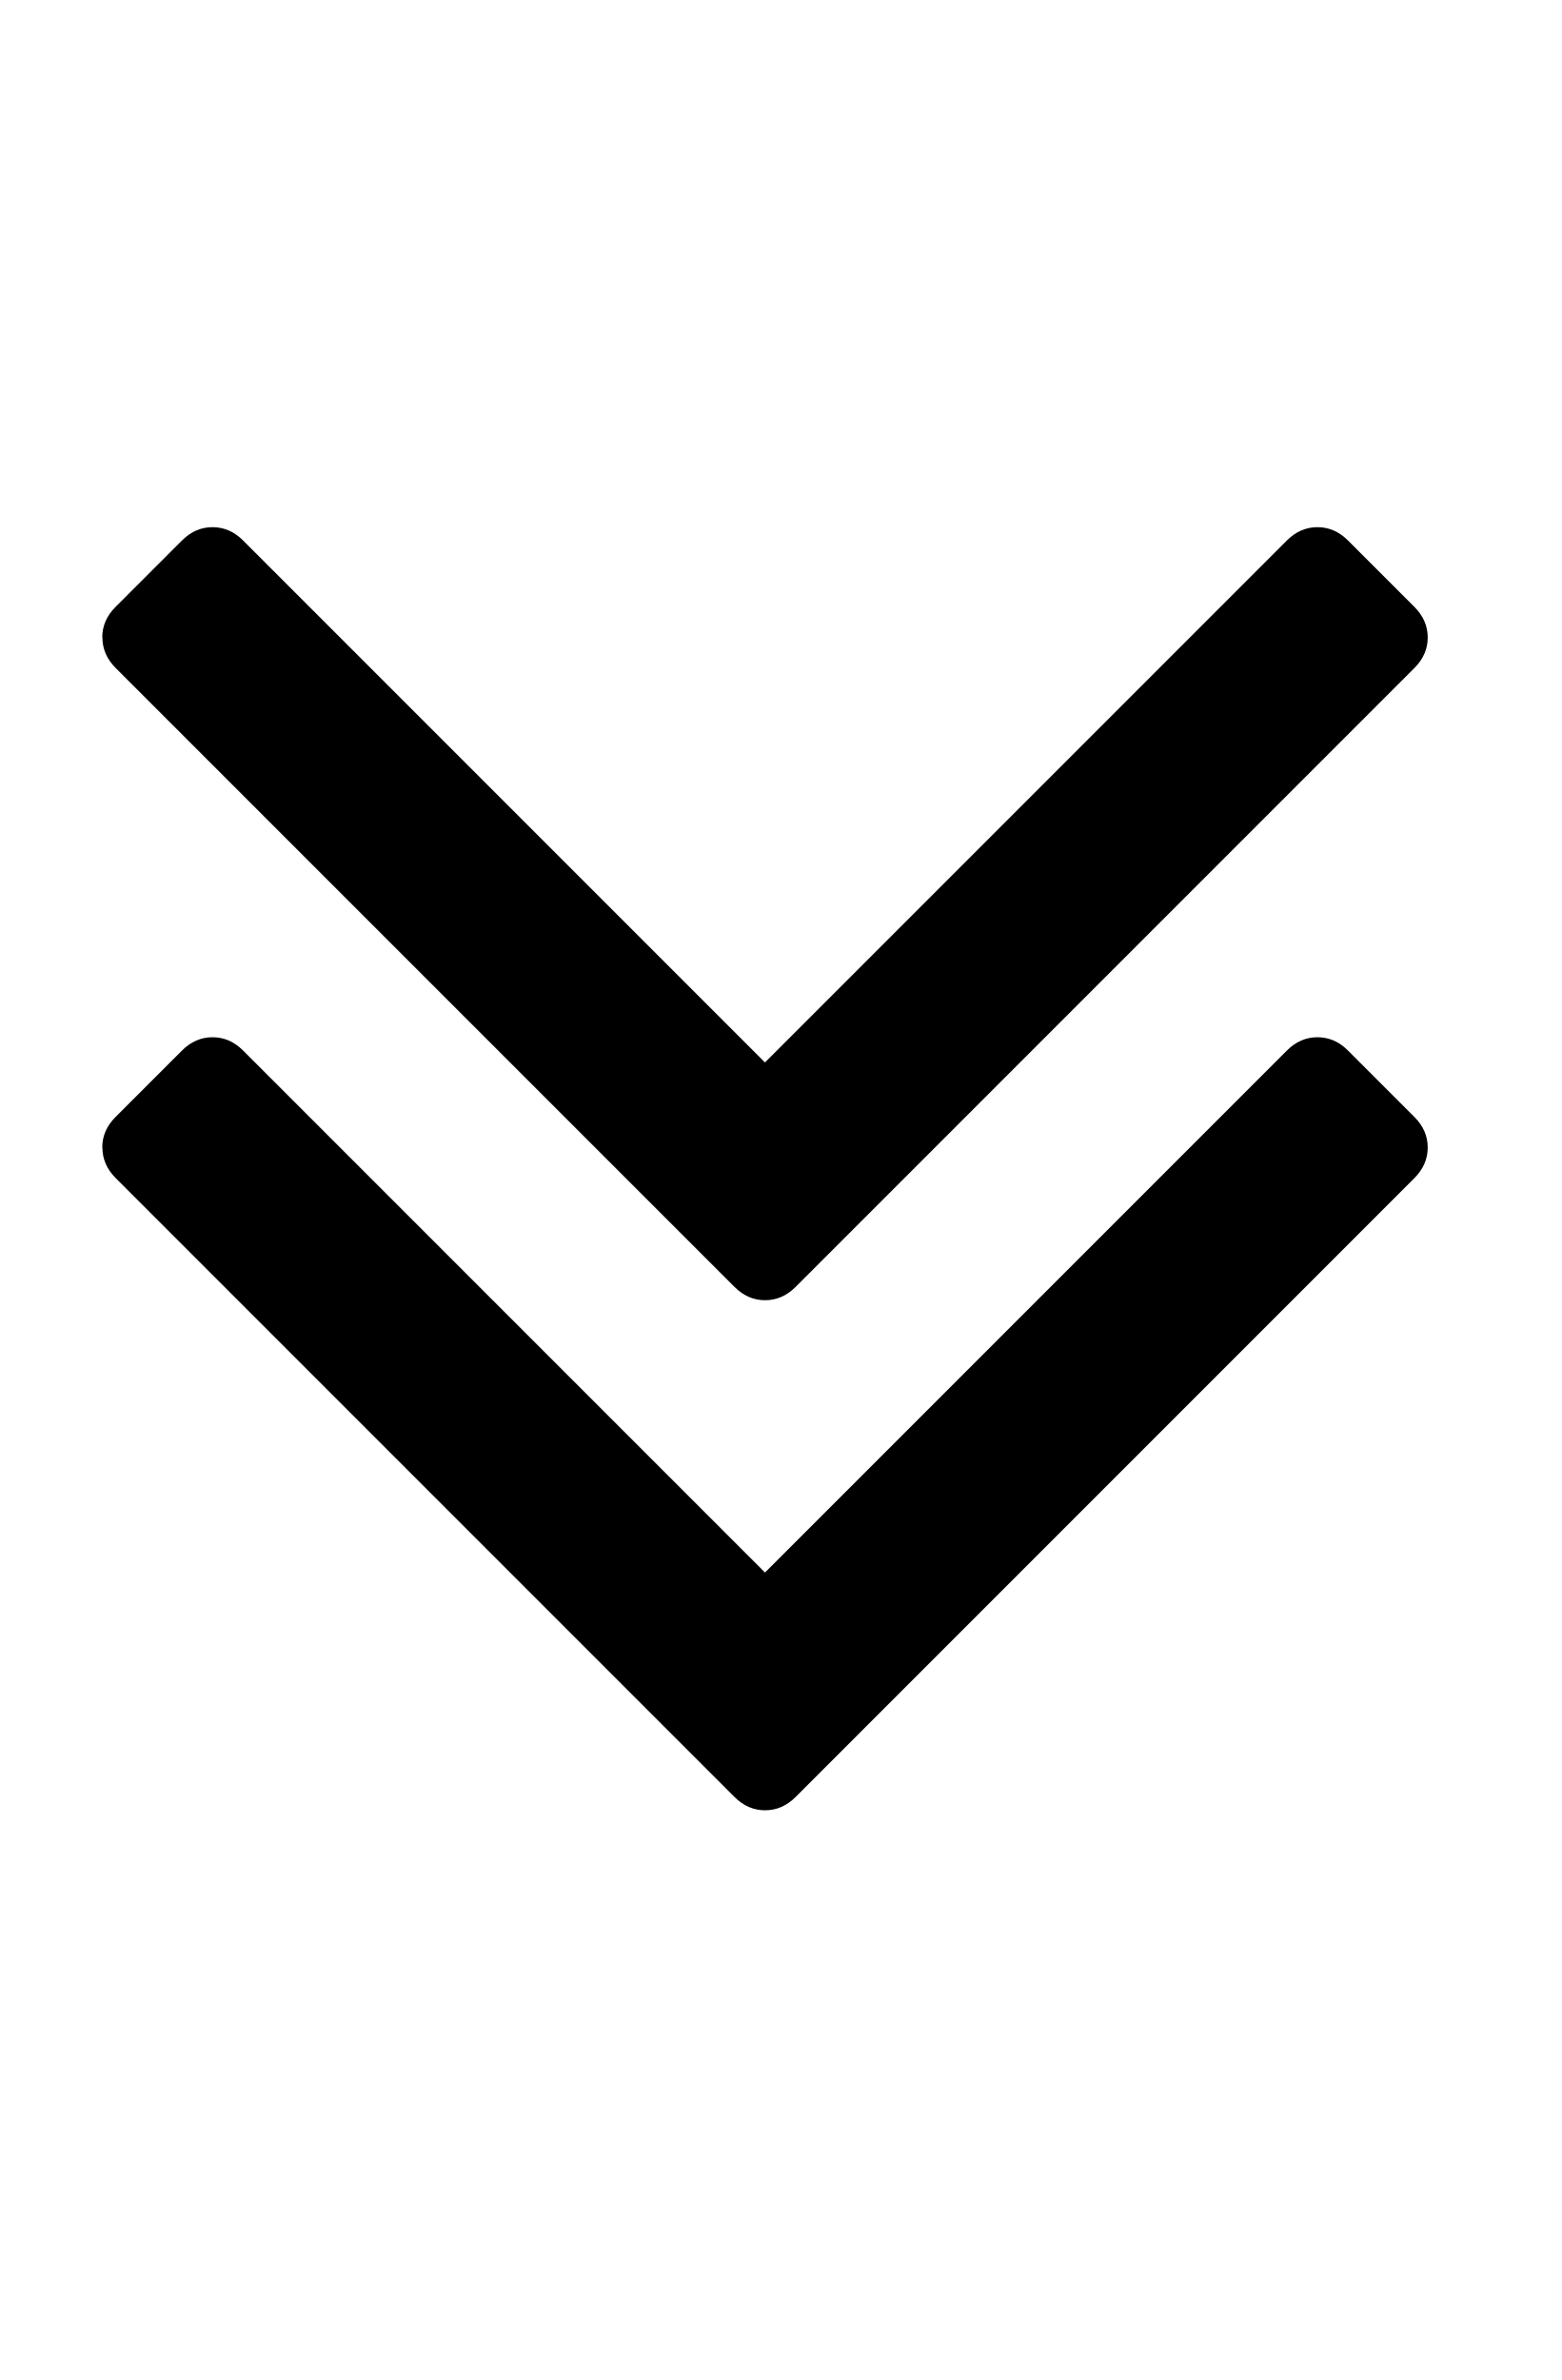
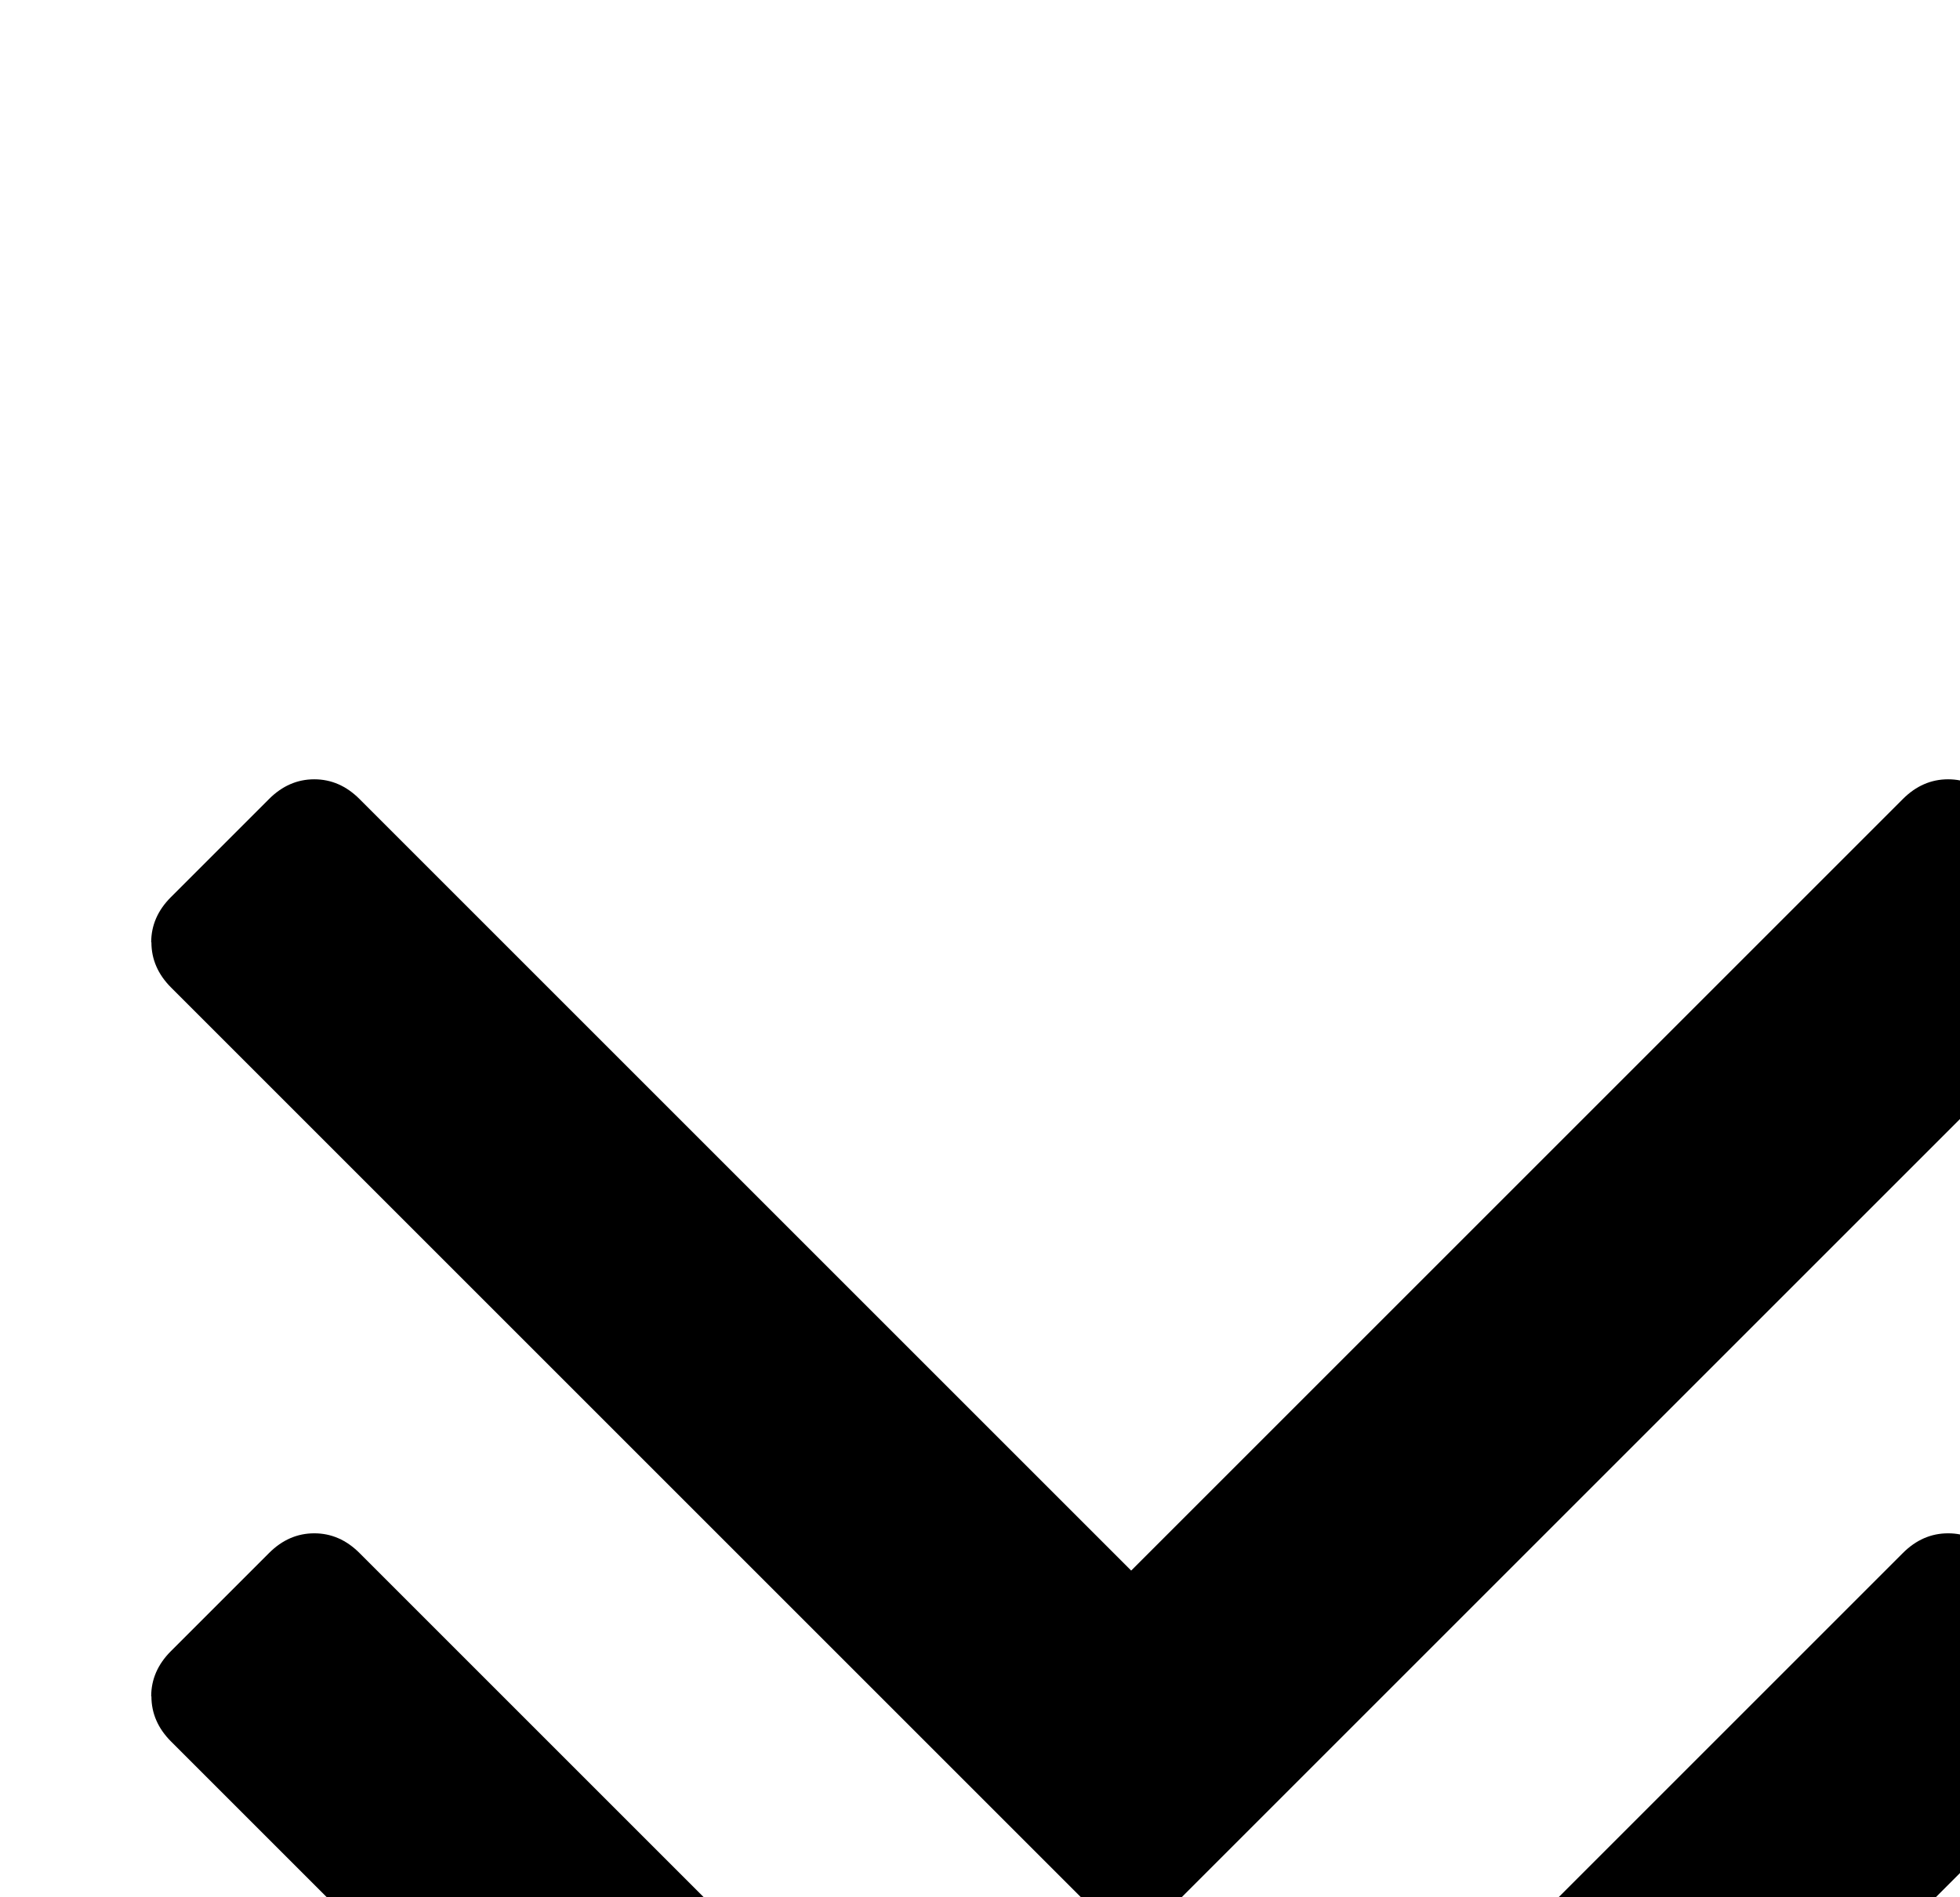
- <svg xmlns="http://www.w3.org/2000/svg" version="1.1" width="21" height="32" viewBox="0 0 21 32">
-   <path d="M1.375 15.429q0-.232.179-.411l.893-.893q.179-.179.411-.179t.411.179l7.018 7.018 7.018-7.018q.179-.179.411-.179t.411.179l.893.893q.179.179.179.411t-.179.411l-8.321 8.321q-.179.179-.411.179t-.411-.179L1.556 15.84q-.179-.179-.179-.411zm0-6.858q0-.232.179-.411l.893-.893q.179-.179.411-.179t.411.179l7.018 7.018 7.018-7.018q.179-.179.411-.179t.411.179l.893.893q.179.179.179.411t-.179.411l-8.321 8.321q-.179.179-.411.179t-.411-.179L1.556 8.982q-.179-.179-.179-.411z" fill="#000" />
+ <svg xmlns="http://www.w3.org/2000/svg">
+   <path d="M1.375 15.429q0-.232.179-.411l.893-.893q.179-.179.411-.179t.411.179l7.018 7.018 7.018-7.018q.179-.179.411-.179t.411.179l.893.893q.179.179.179.411t-.179.411l-8.321 8.321q-.179.179-.411.179t-.411-.179L1.556 15.84q-.179-.179-.179-.411zm0-6.858q0-.232.179-.411l.893-.893q.179-.179.411-.179t.411.179l7.018 7.018 7.018-7.018q.179-.179.411-.179t.411.179l.893.893q.179.179.179.411t-.179.411l-8.321 8.321q-.179.179-.411.179t-.411-.179L1.556 8.982q-.179-.179-.179-.411z" />
</svg>
